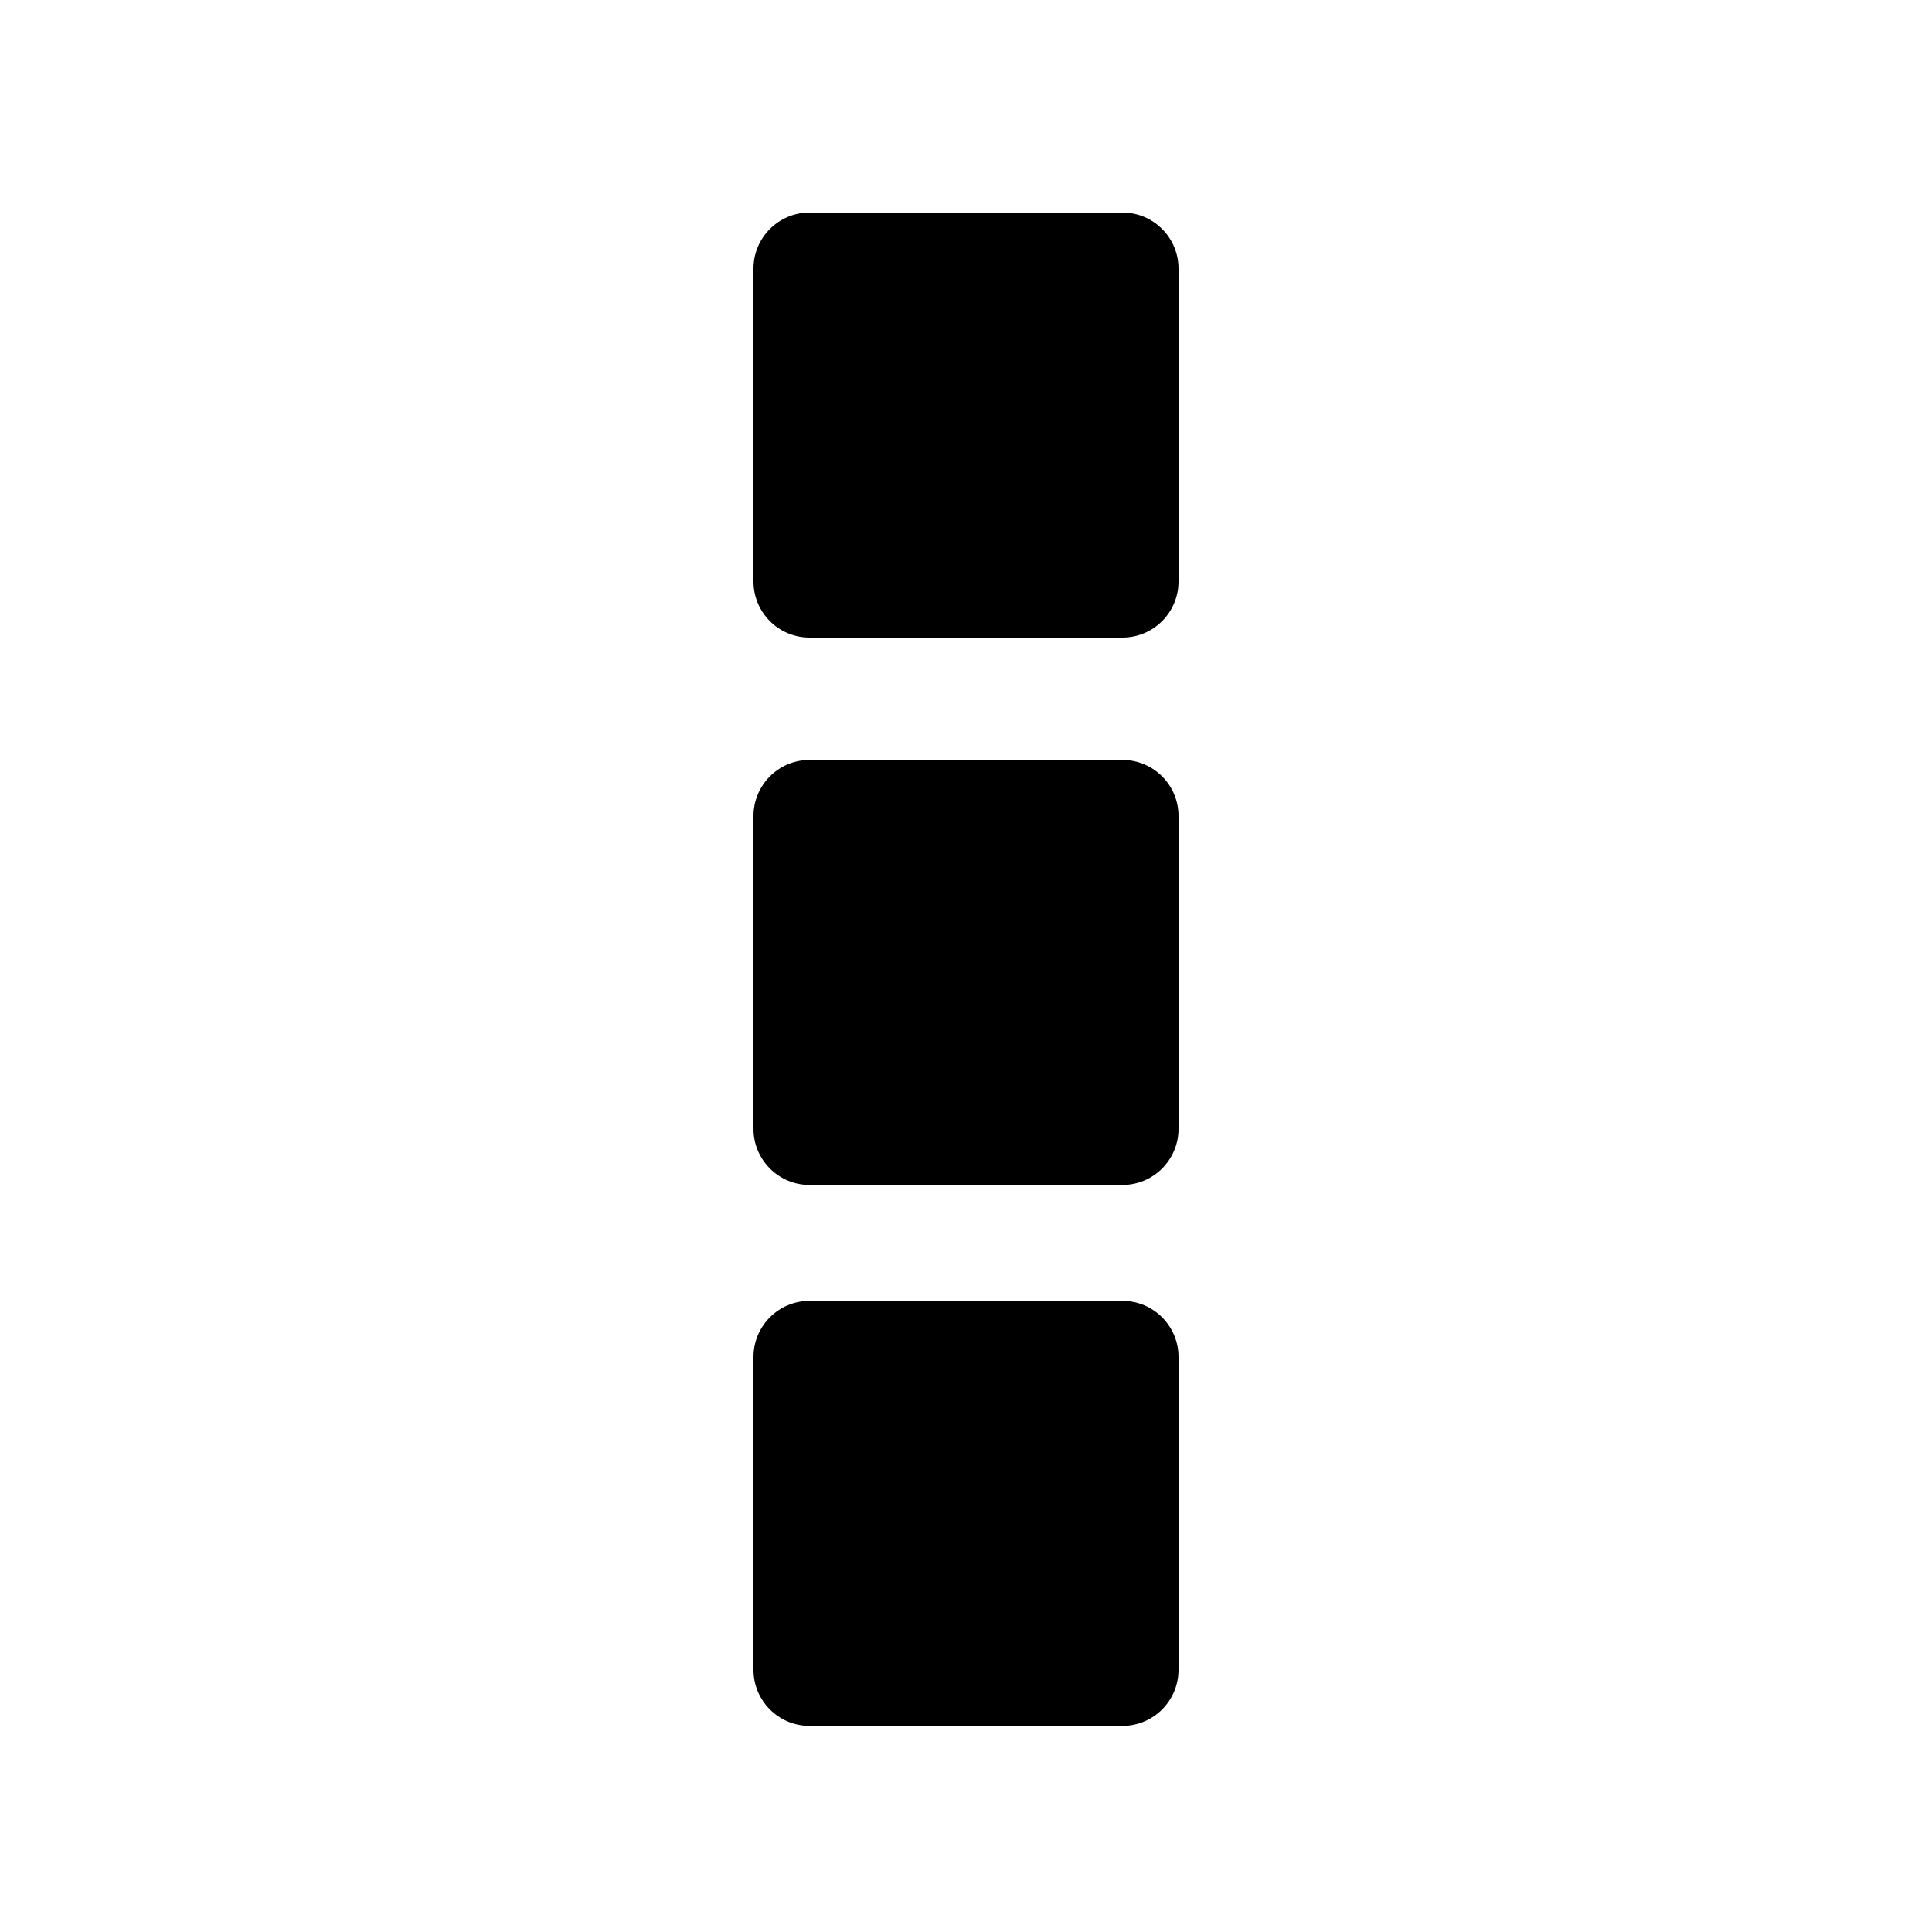
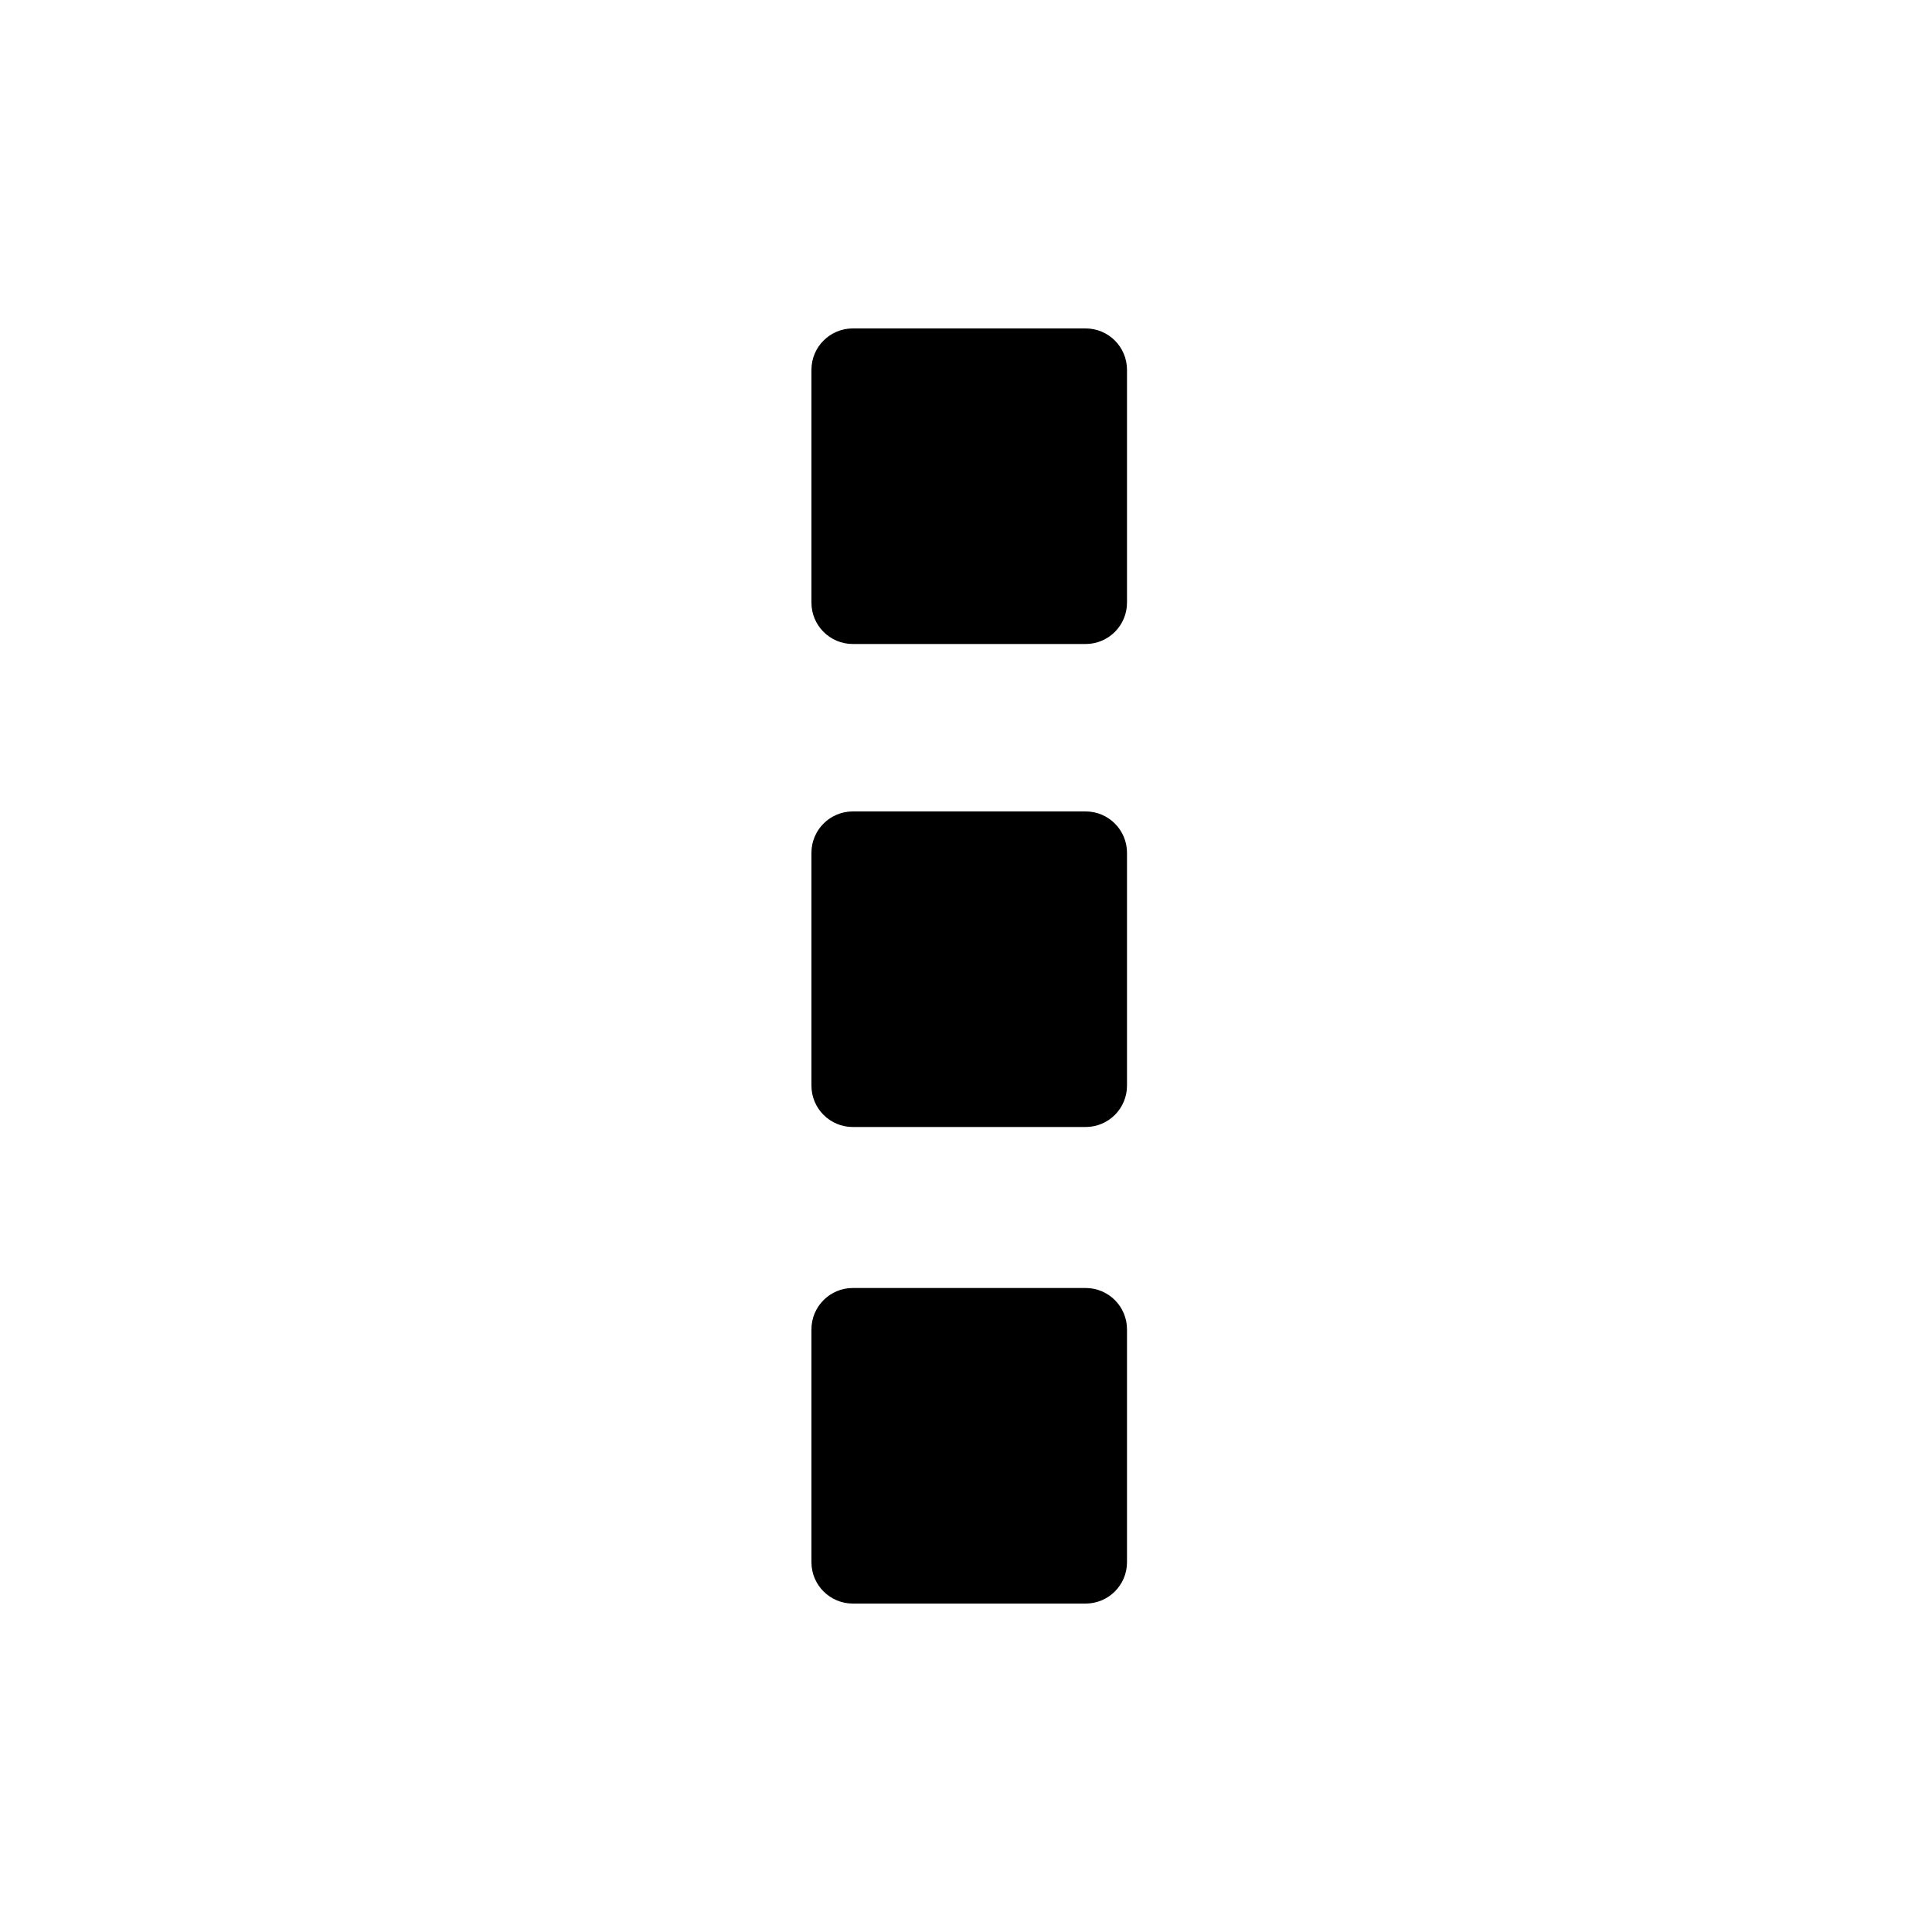
<svg xmlns="http://www.w3.org/2000/svg" version="1.1" id="Layer_1" x="0px" y="0px" width="300px" height="300px" viewBox="0 0 300 300" style="enable-background:new 0 0 300 300;" xml:space="preserve">
  <g id="Restricted">
</g>
  <g id="Help">
    <g>
-       <path d="M183,90.291c0,4.81-3.899,8.709-8.709,8.709h-48.582c-4.81,0-8.709-3.899-8.709-8.709V41.709    c0-4.81,3.899-8.709,8.709-8.709h48.582c4.81,0,8.709,3.899,8.709,8.709V90.291z" />
-       <path d="M183,175.291c0,4.81-3.899,8.709-8.709,8.709h-48.582c-4.81,0-8.709-3.899-8.709-8.709v-48.581    c0-4.81,3.899-8.709,8.709-8.709h48.582c4.81,0,8.709,3.899,8.709,8.709V175.291z" />
-       <path d="M183,259.291c0,4.81-3.899,8.709-8.709,8.709h-48.582c-4.81,0-8.709-3.899-8.709-8.709v-48.581    c0-4.81,3.899-8.709,8.709-8.709h48.582c4.81,0,8.709,3.899,8.709,8.709V259.291z" />
+       <path d="M175,93.578c0,3.547-2.875,6.422-6.422,6.422h-36.156c-3.547,0-6.422-2.875-6.422-6.422V57.422    c0-3.547,2.875-6.422,6.422-6.422h36.156c3.547,0,6.422,2.875,6.422,6.422V93.578z" />
+       <path d="M175,168.578c0,3.547-2.875,6.422-6.422,6.422h-36.156c-3.547,0-6.422-2.875-6.422-6.422v-36.156    c0-3.547,2.875-6.422,6.422-6.422h36.156c3.547,0,6.422,2.875,6.422,6.422V168.578z" />
+       <path d="M175,242.578c0,3.547-2.875,6.422-6.422,6.422h-36.156c-3.547,0-6.422-2.875-6.422-6.422v-36.156    c0-3.547,2.875-6.422,6.422-6.422h36.156c3.547,0,6.422,2.875,6.422,6.422V242.578z" />
    </g>
  </g>
</svg>
